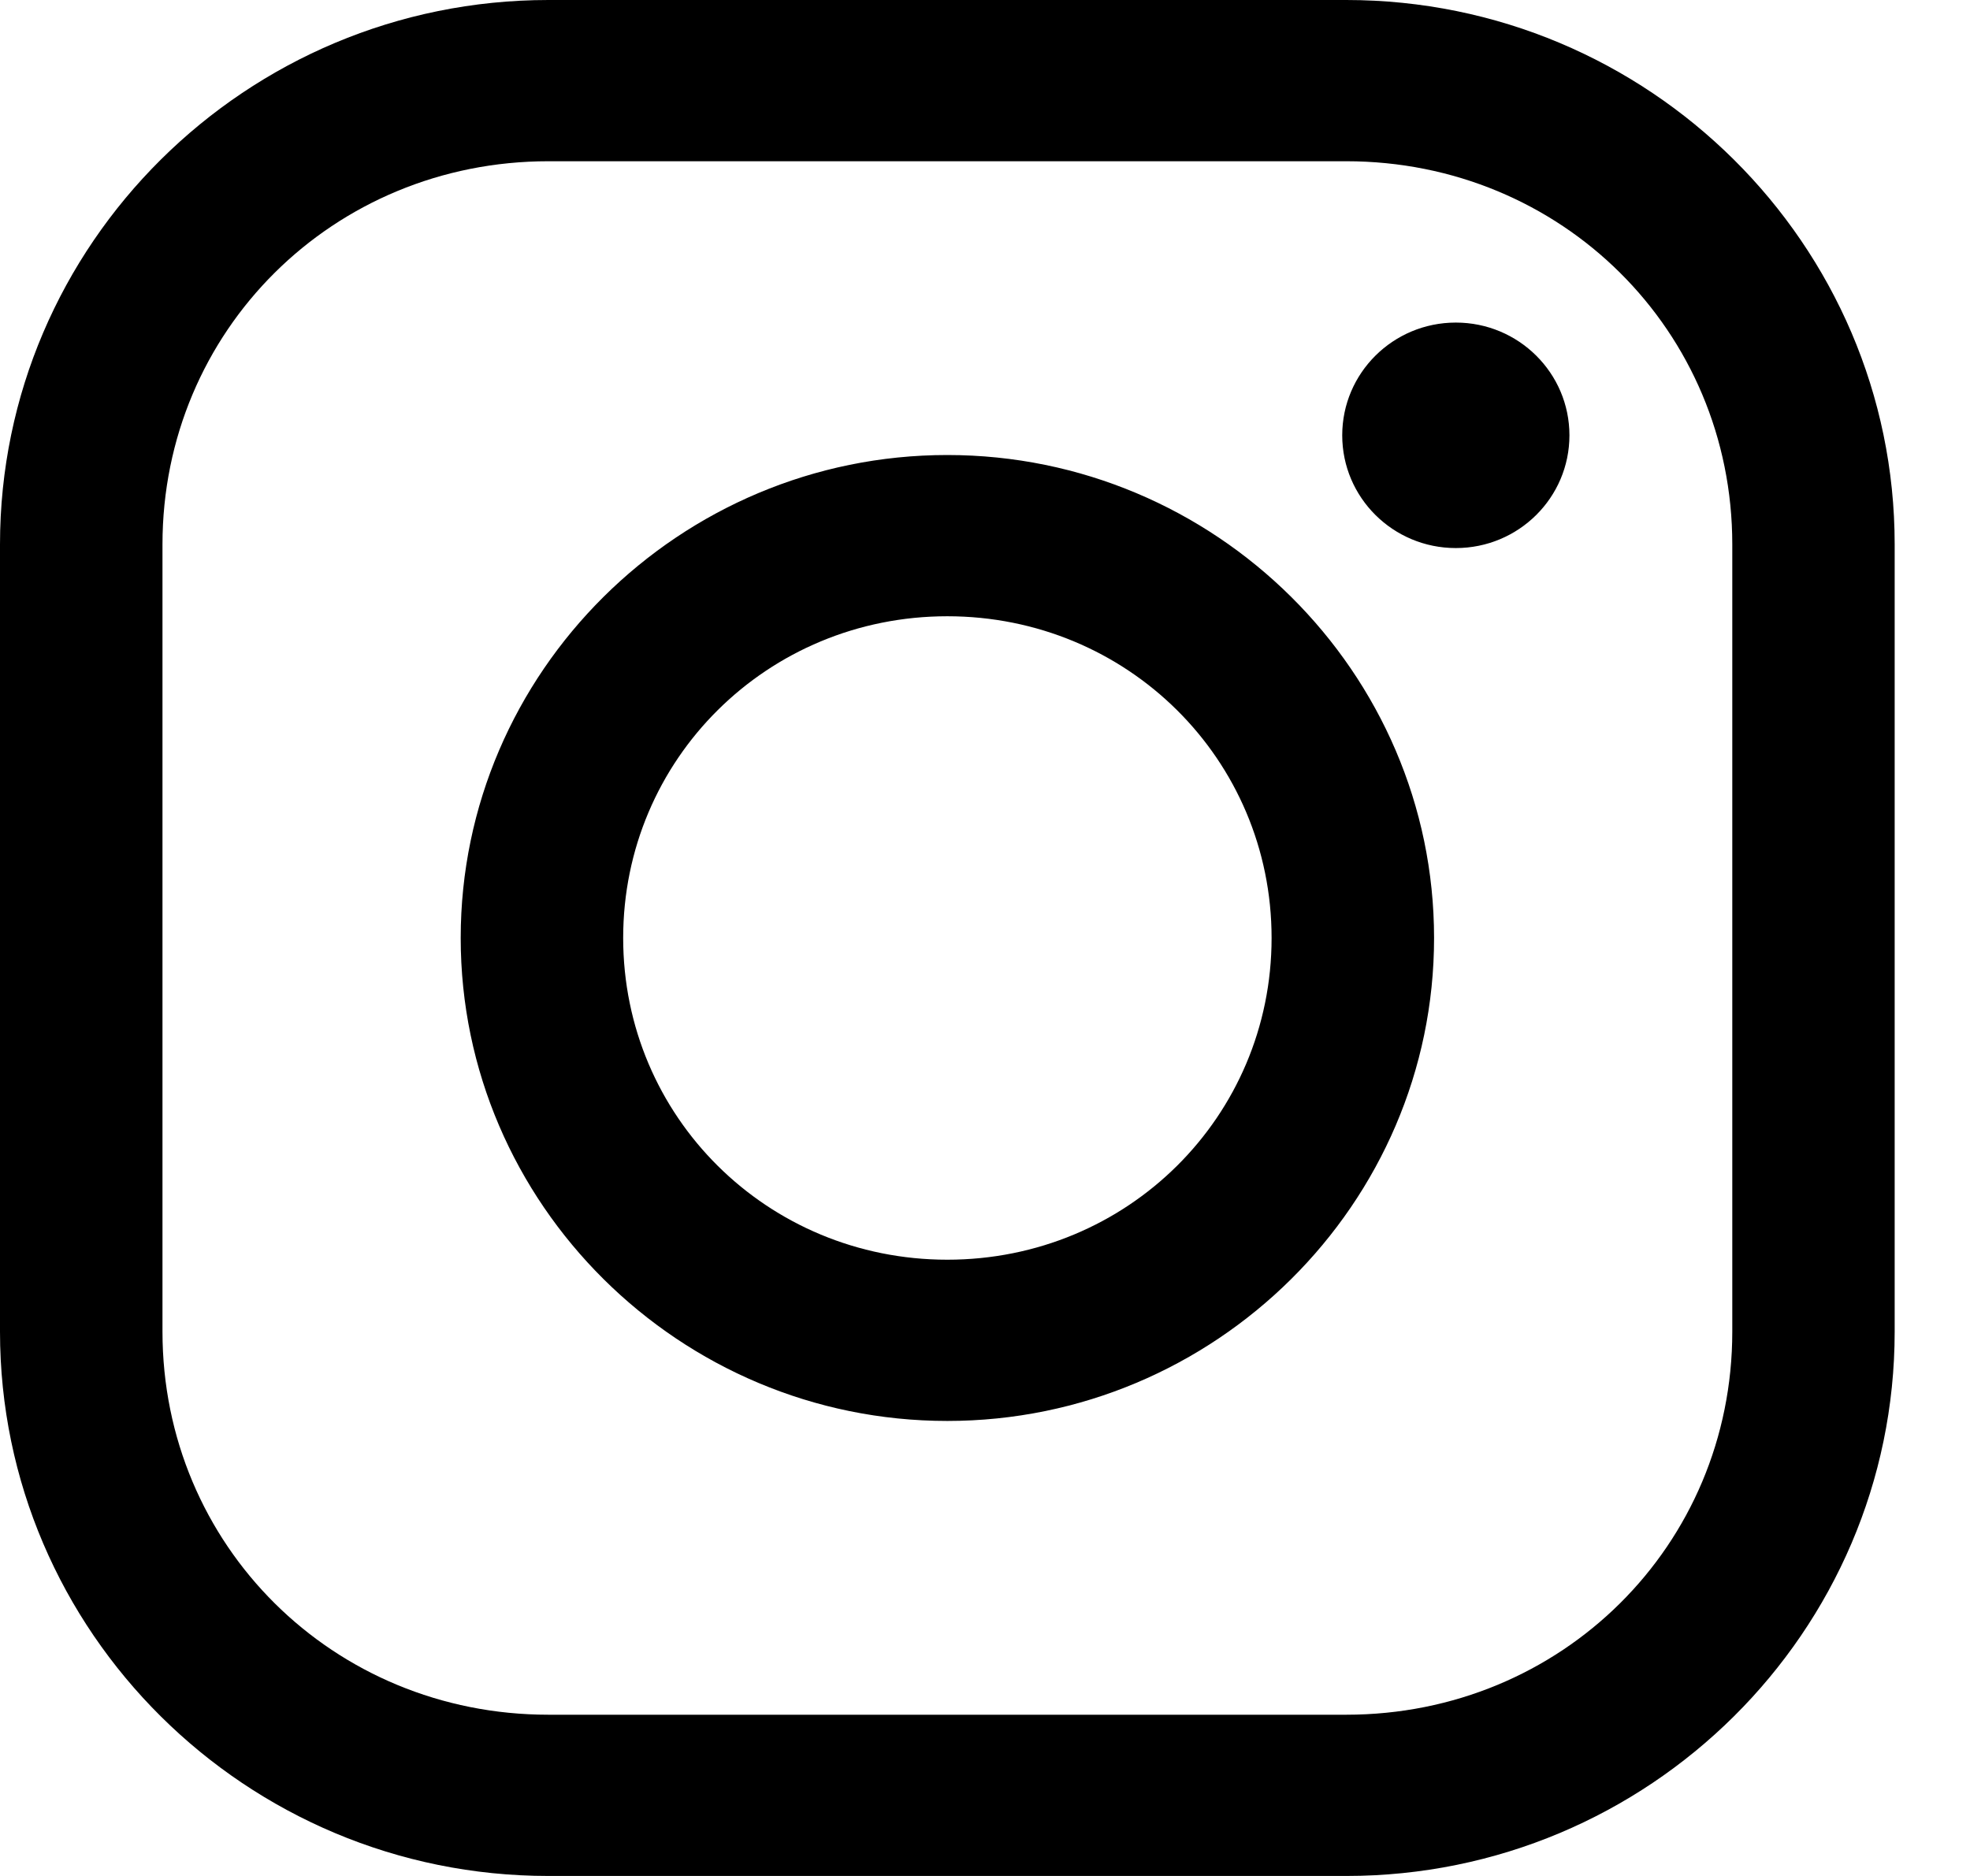
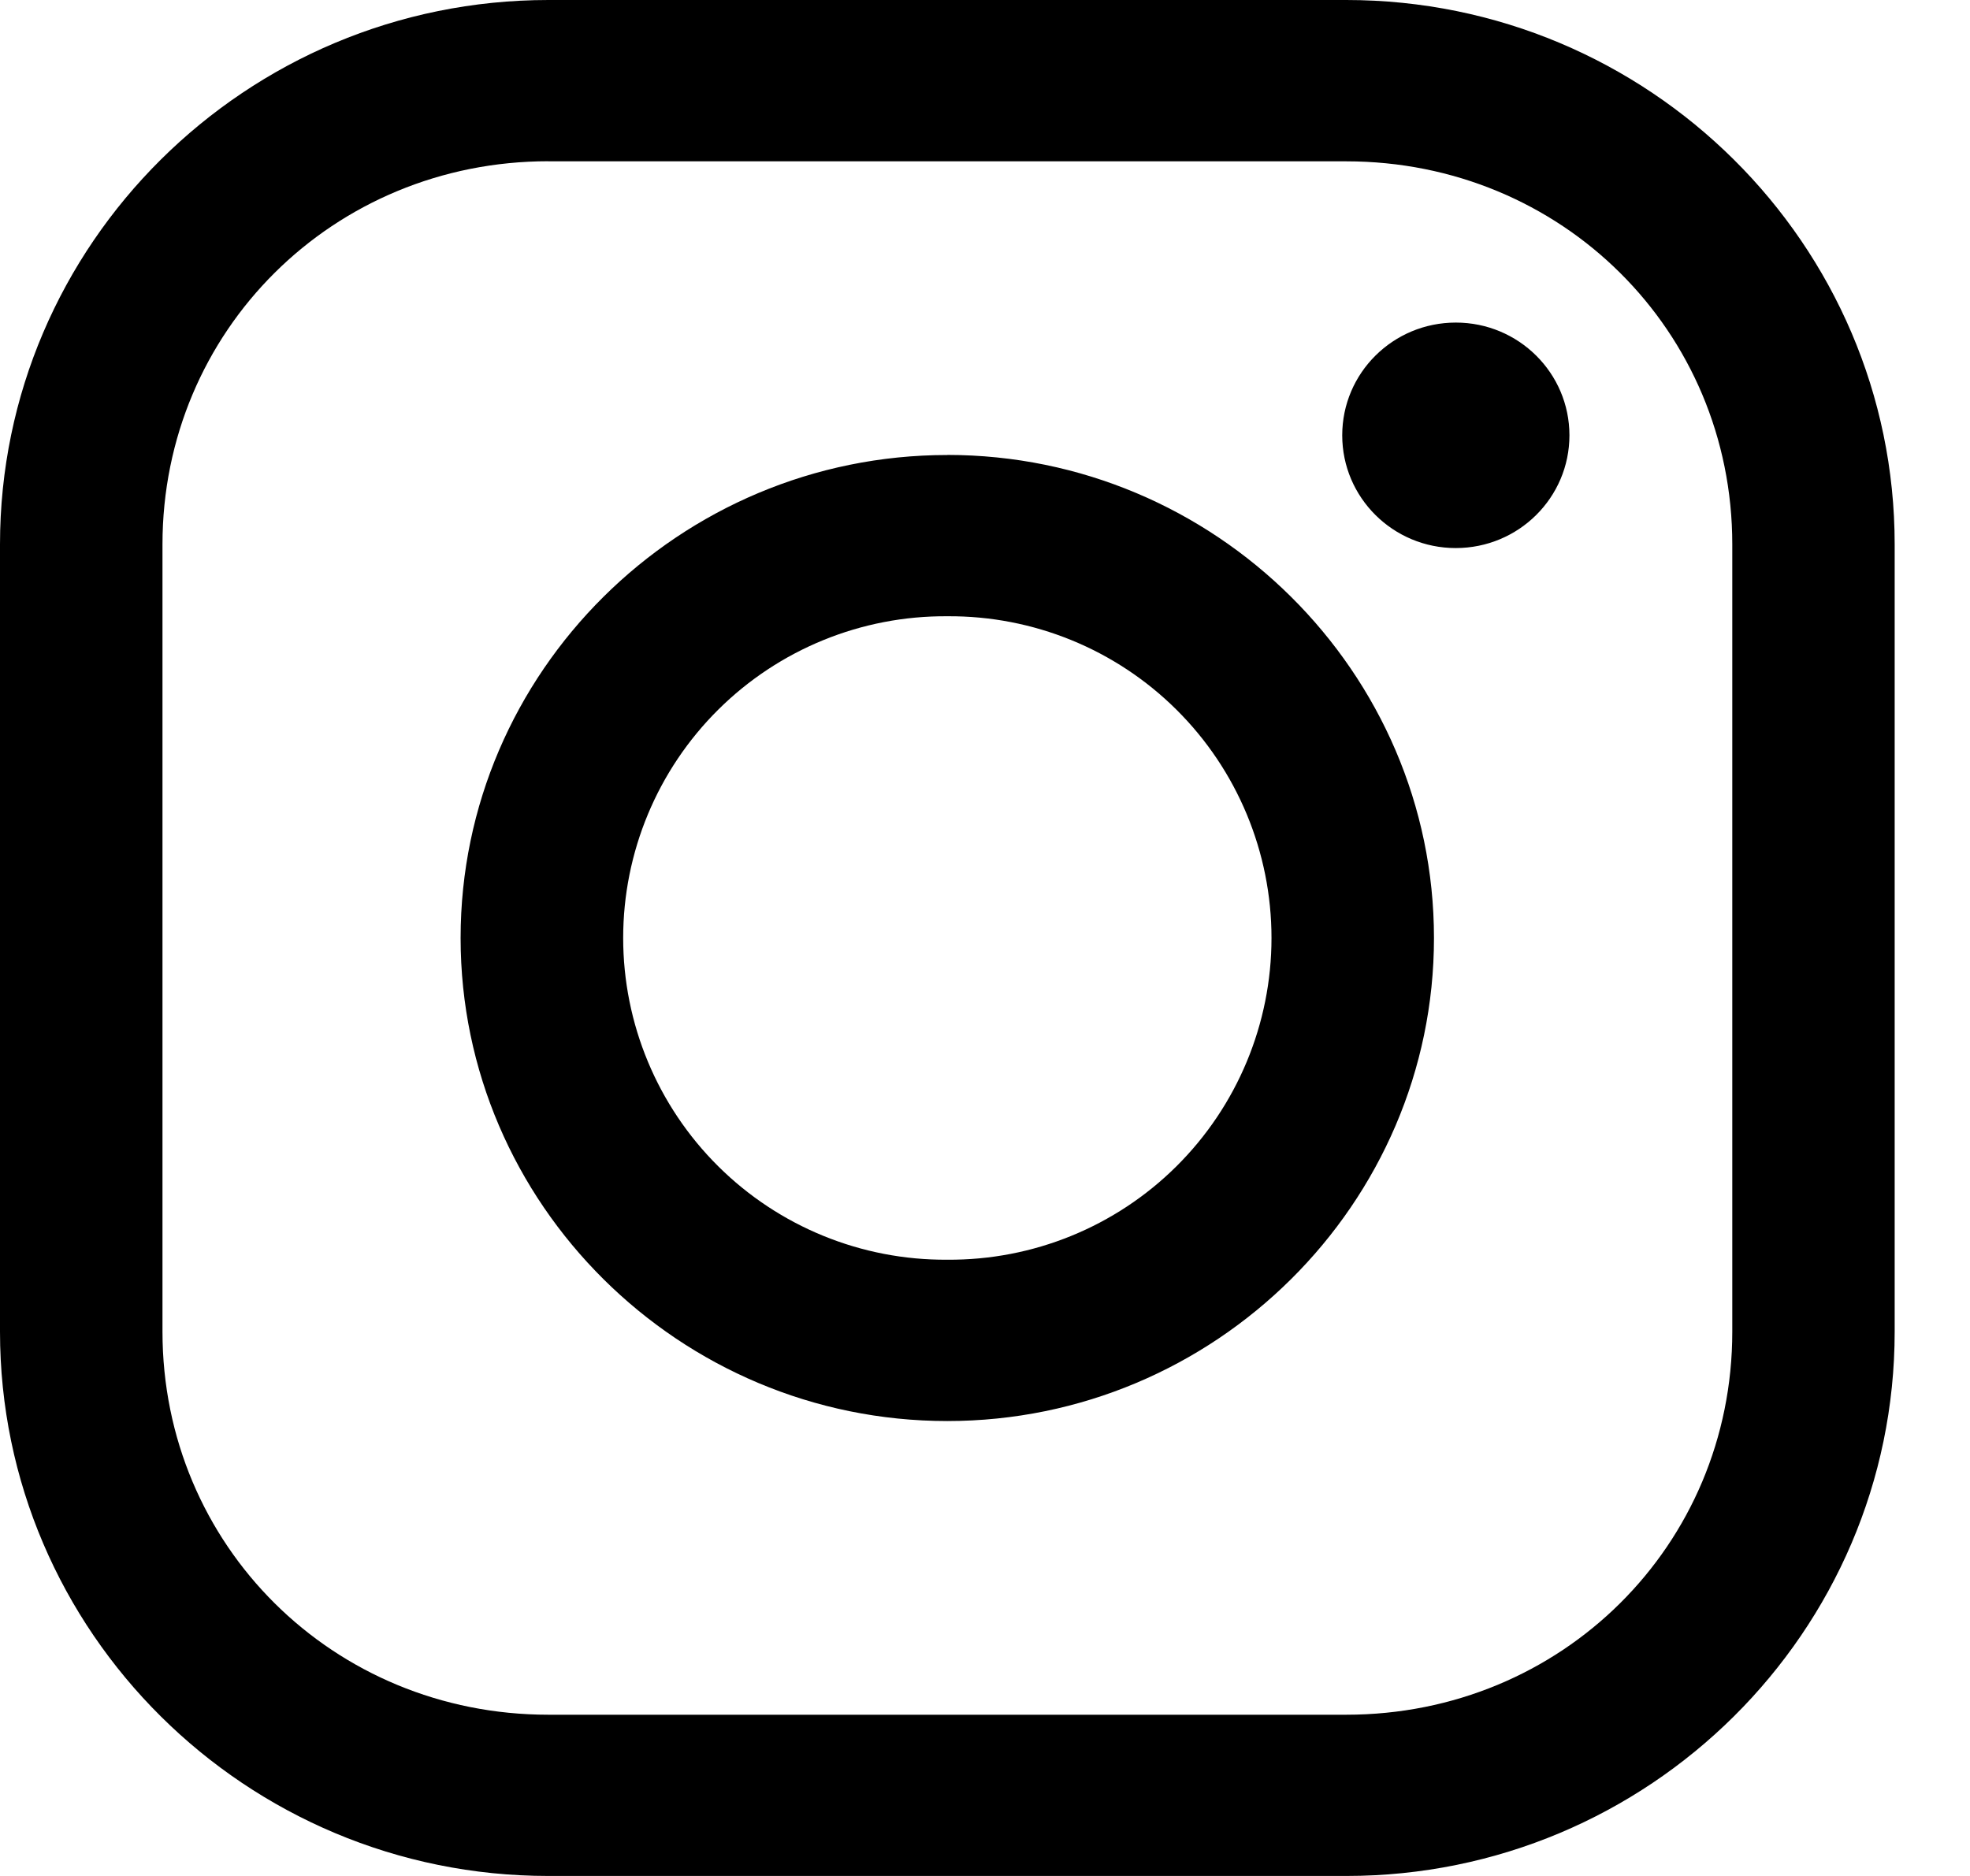
- <svg xmlns="http://www.w3.org/2000/svg" width="21" height="20" viewBox="0 0 21 20">
-   <path d="M5.846 0C2.622 0 0 2.604 0 5.804V14.197C0 17.397 2.622 20 5.846 20H14.351C17.575 20 20.197 17.397 20.197 14.197V5.804C20.197 2.604 17.575 0 14.351 0H5.846ZM5.846 1.719H14.351C16.646 1.719 18.466 3.527 18.466 5.804V14.197C18.466 16.475 16.646 18.281 14.351 18.281H5.846C3.551 18.281 1.732 16.475 1.732 14.197V5.804C1.732 3.527 3.551 1.719 5.846 1.719ZM15.519 3.439C14.85 3.439 14.308 3.977 14.308 4.641C14.308 5.305 14.85 5.843 15.519 5.843C16.188 5.843 16.73 5.305 16.73 4.641C16.73 3.977 16.188 3.439 15.519 3.439ZM10.098 4.851C7.244 4.851 4.911 7.166 4.911 10C4.911 12.834 7.244 15.149 10.098 15.149C12.953 15.149 15.287 12.834 15.287 10C15.287 7.166 12.953 4.851 10.098 4.851ZM10.098 6.57C12.018 6.57 13.555 8.095 13.555 10C13.555 11.905 12.018 13.43 10.098 13.43C8.18 13.43 6.643 11.905 6.643 10C6.643 8.095 8.18 6.57 10.098 6.57Z" />
+ <svg xmlns="http://www.w3.org/2000/svg" width="21" height="20">
+   <path d="M5.846 0C2.622 0 0 2.604 0 5.804v8.393C0 17.397 2.622 20 5.846 20h8.505c3.224 0 5.846-2.603 5.846-5.803V5.804c0-3.2-2.622-5.804-5.846-5.804H5.846zm0 1.72h8.505c2.295 0 4.115 1.807 4.115 4.084v8.393c0 2.278-1.82 4.084-4.115 4.084H5.846c-2.295 0-4.114-1.806-4.114-4.084V5.804c0-2.277 1.82-4.085 4.114-4.085zm9.673 1.719c-.67 0-1.211.538-1.211 1.202 0 .664.542 1.202 1.21 1.202.67 0 1.212-.538 1.212-1.202 0-.664-.542-1.202-1.211-1.202zm-5.42 1.412C7.243 4.85 4.91 7.166 4.91 10s2.333 5.15 5.188 5.15c2.854 0 5.188-2.316 5.188-5.15 0-2.834-2.334-5.15-5.189-5.15zm0 1.719A3.43 3.43 0 0113.554 10a3.43 3.43 0 01-3.457 3.43A3.43 3.43 0 016.643 10a3.43 3.43 0 013.455-3.43z" />
</svg>
